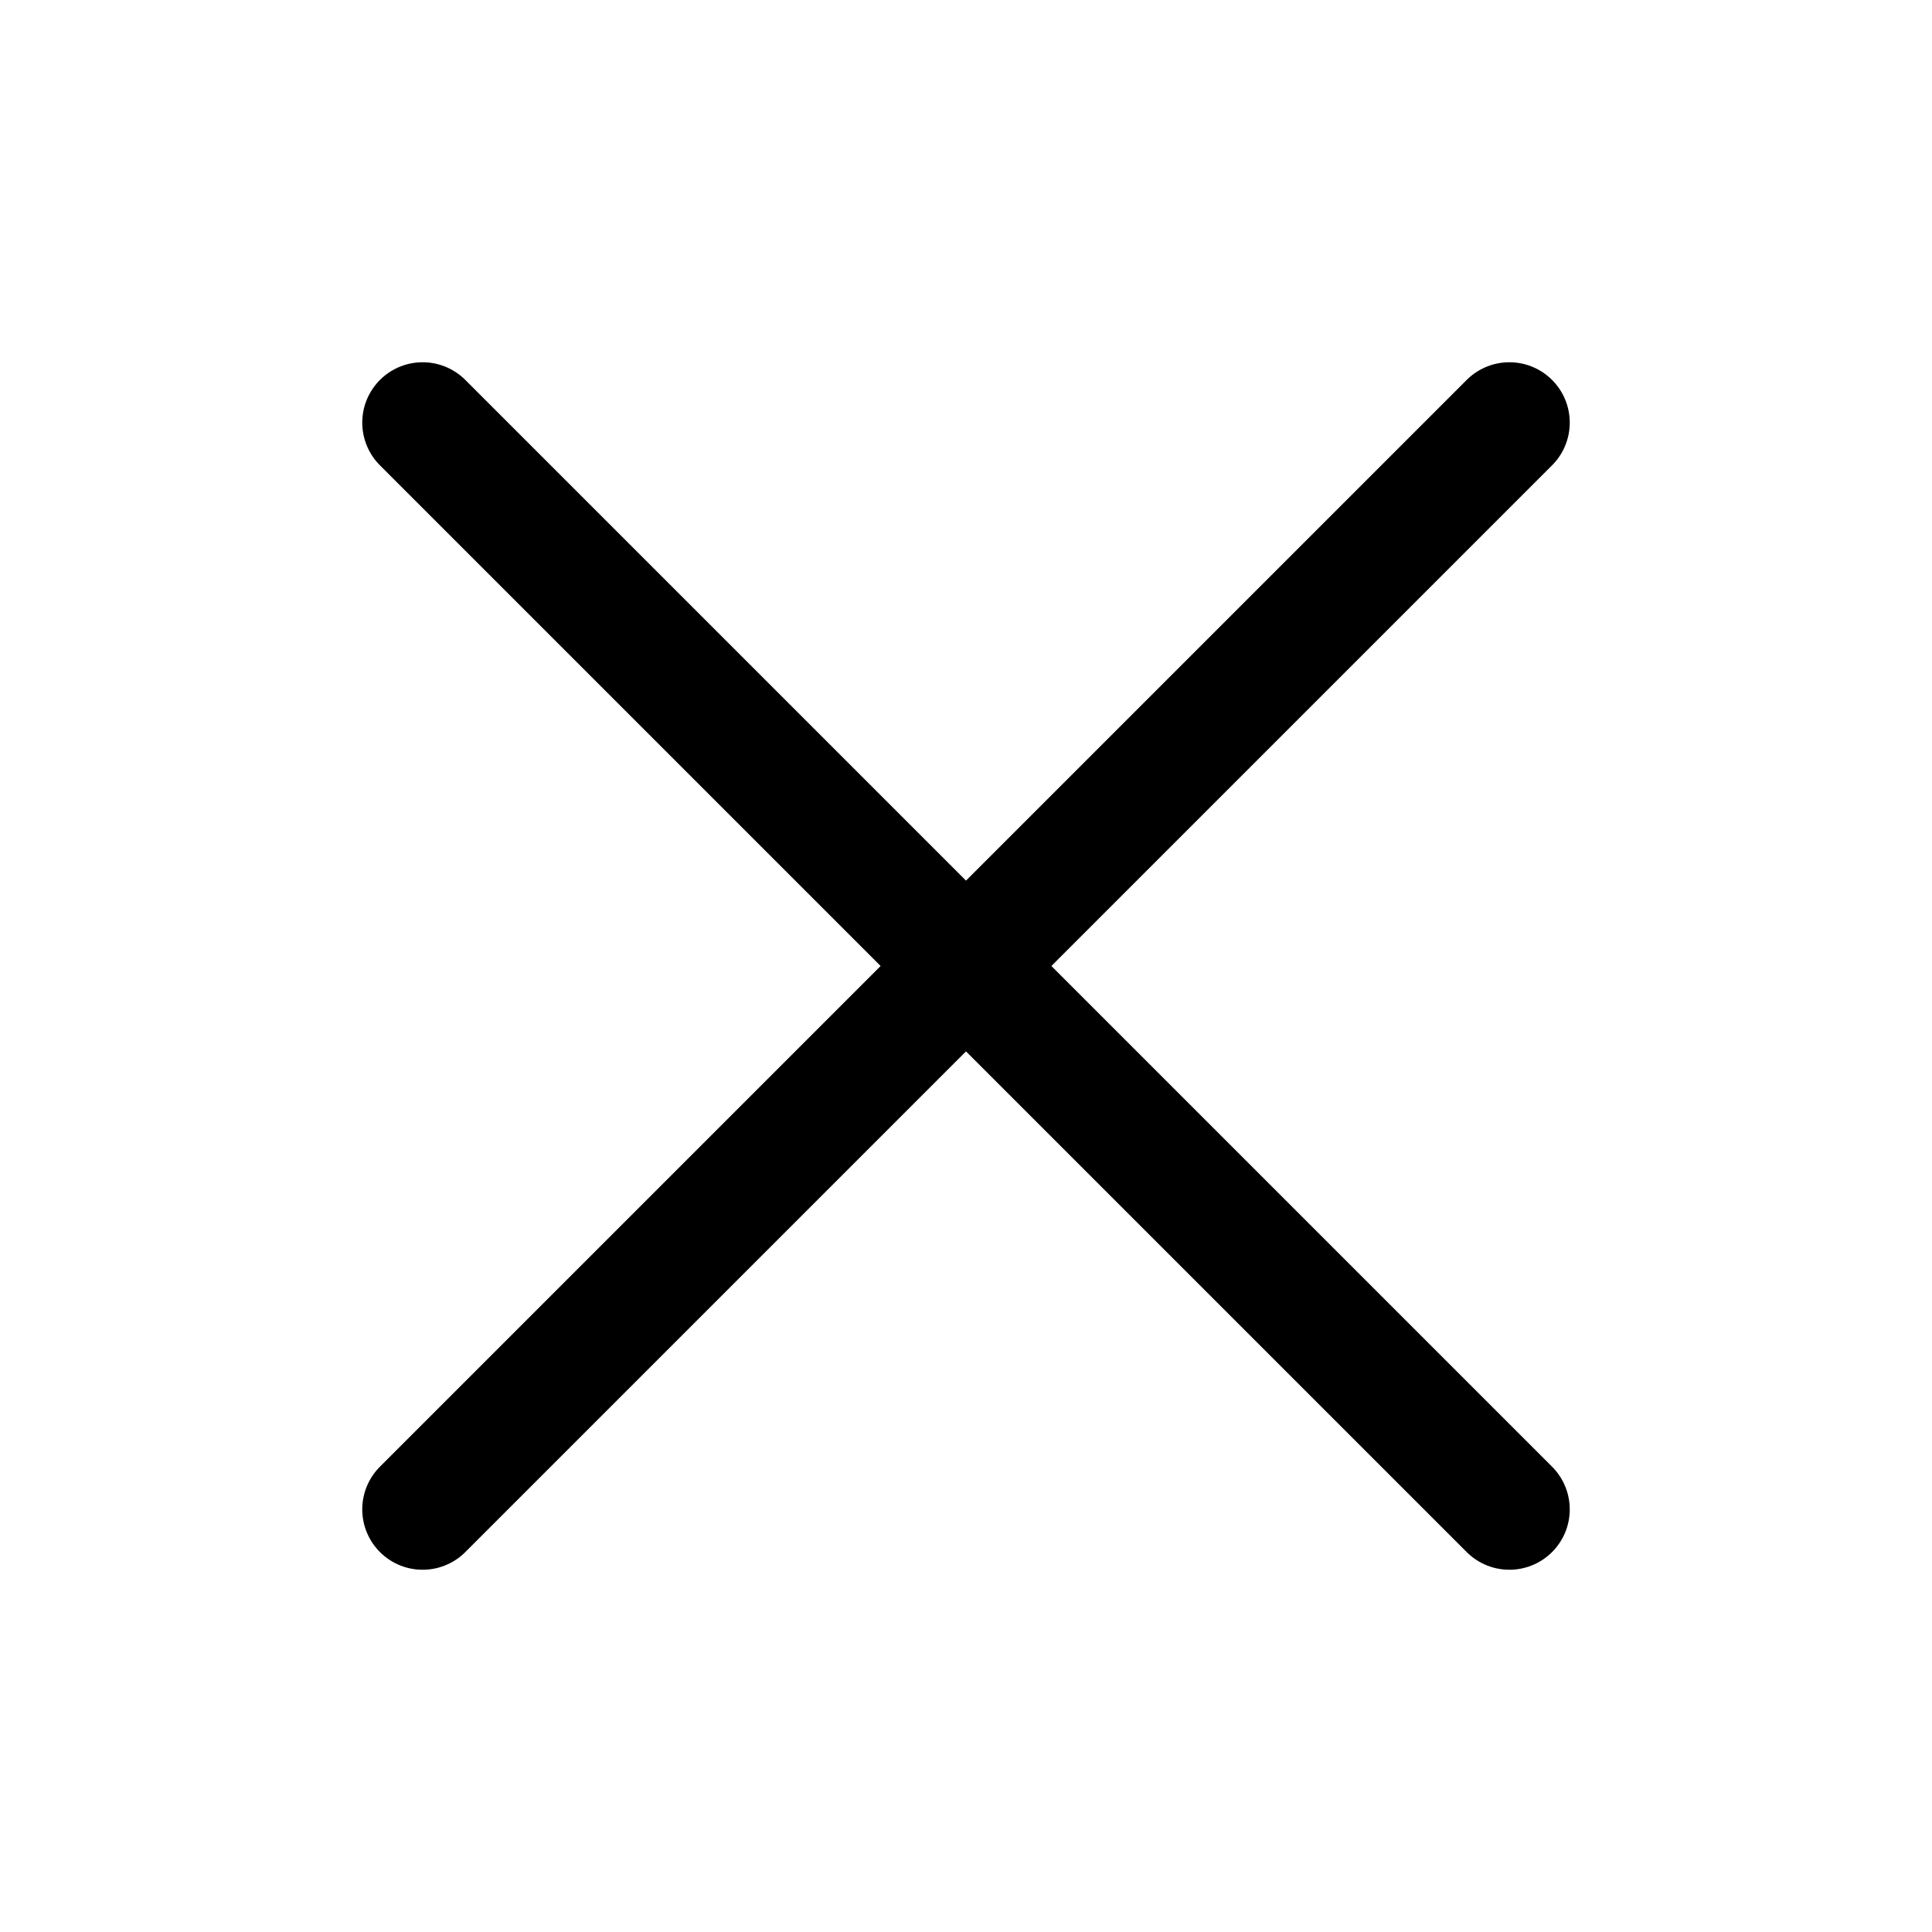
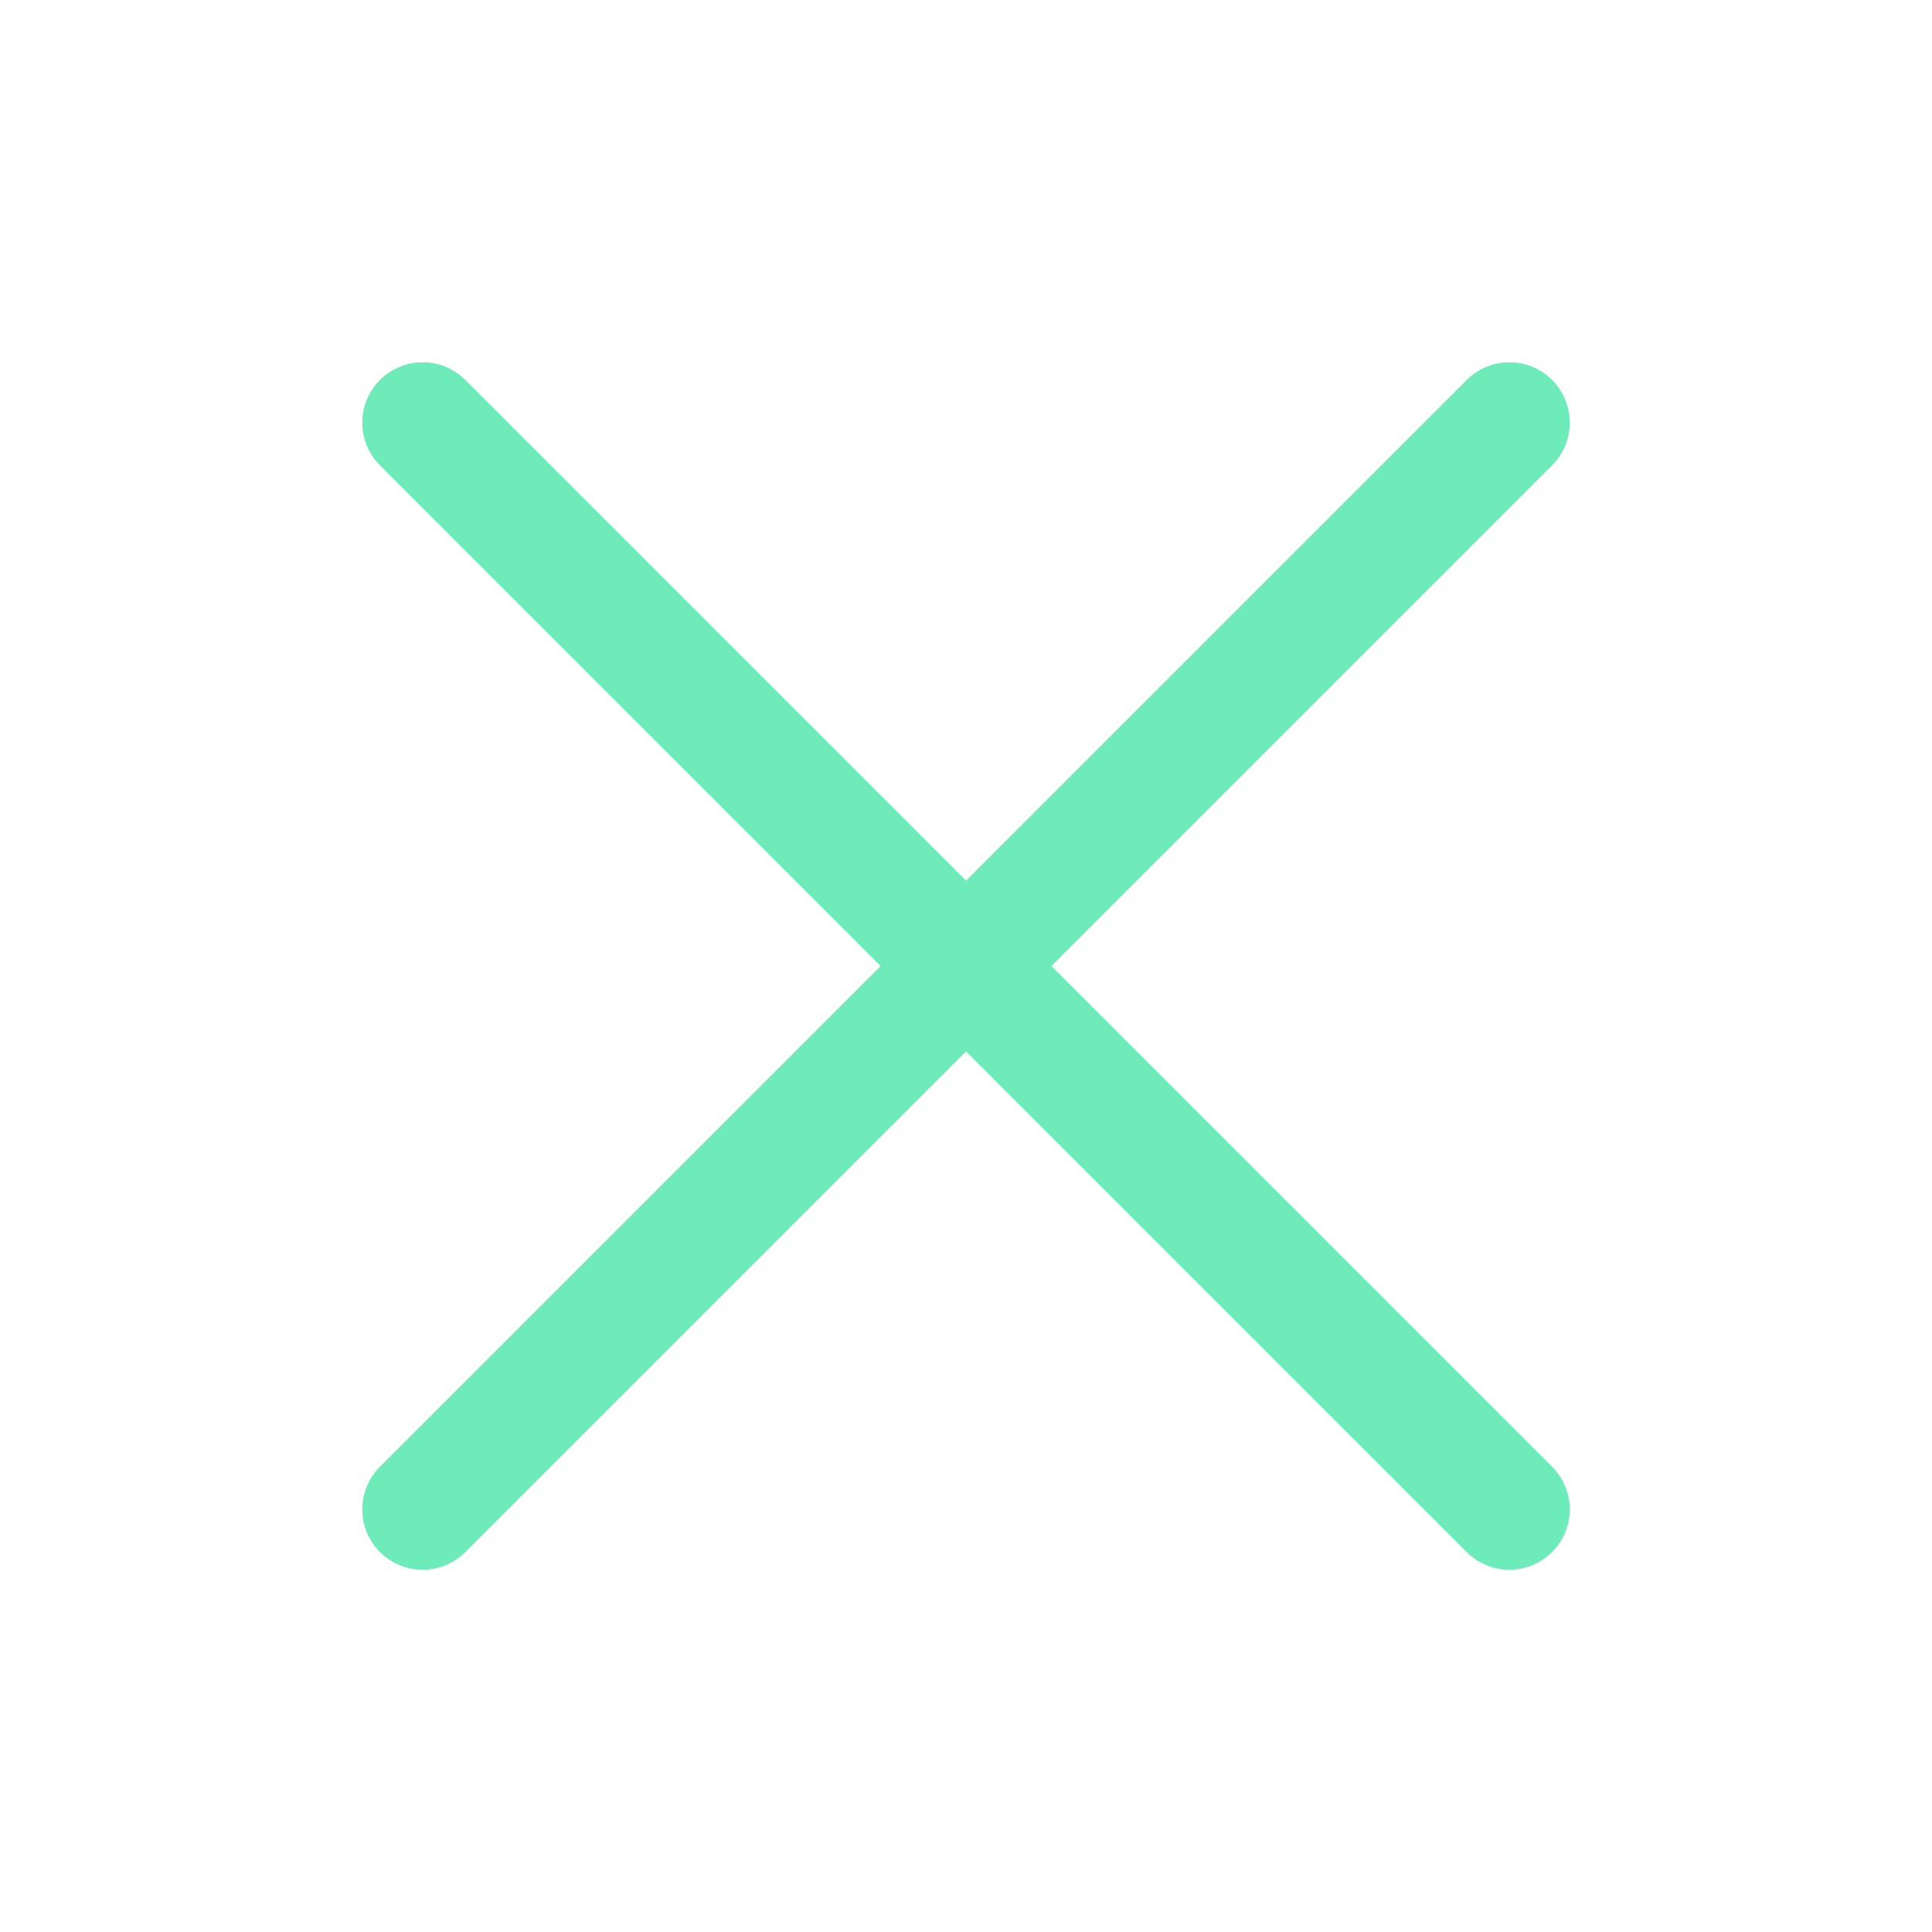
<svg xmlns="http://www.w3.org/2000/svg" viewBox="0 0 32 32">
  <defs>
-     <style>.cls-1{fill:none;stroke:#000;stroke-linecap:round;stroke-linejoin:round;stroke-width:2px;}</style>
+     <style>.cls-1{fill:none;stroke:#6DECB9;stroke-linecap:round;stroke-linejoin:round;stroke-width:2px;}</style>
  </defs>
  <g id="cross">
    <line class="cls-1" x1="7" x2="25" y1="7" y2="25" />
    <line class="cls-1" x1="7" x2="25" y1="25" y2="7" />
  </g>
</svg>
